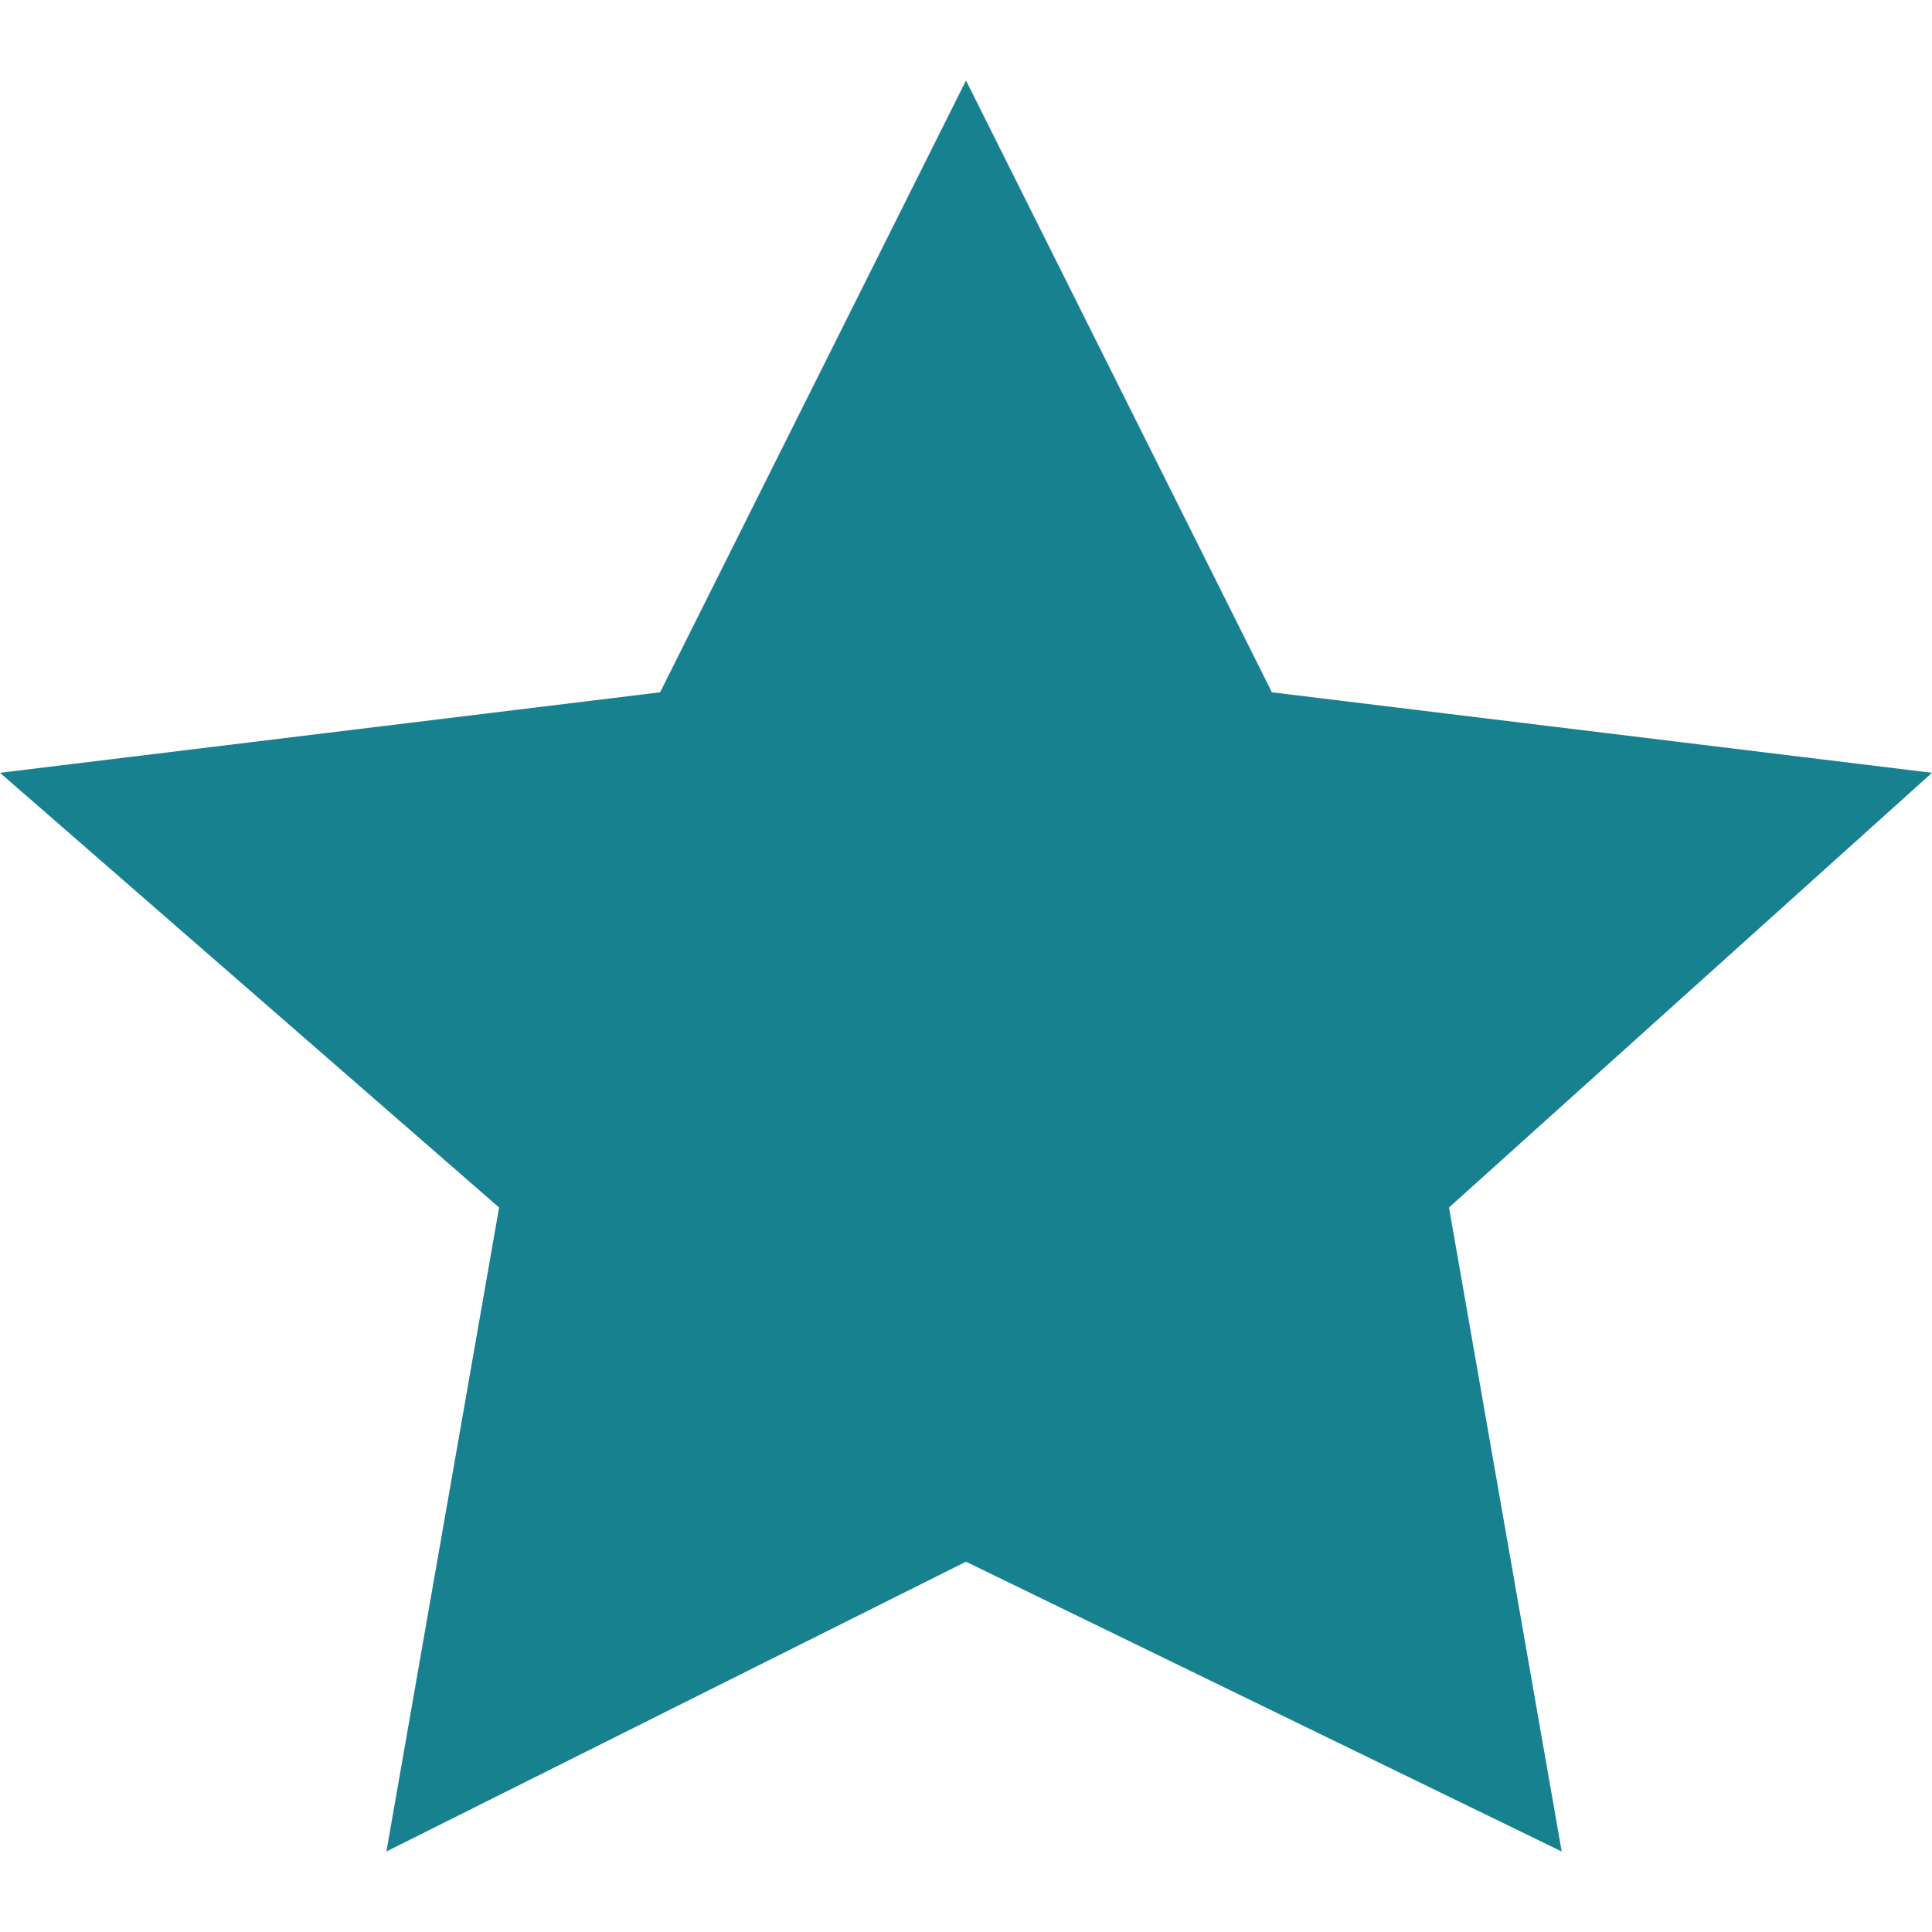
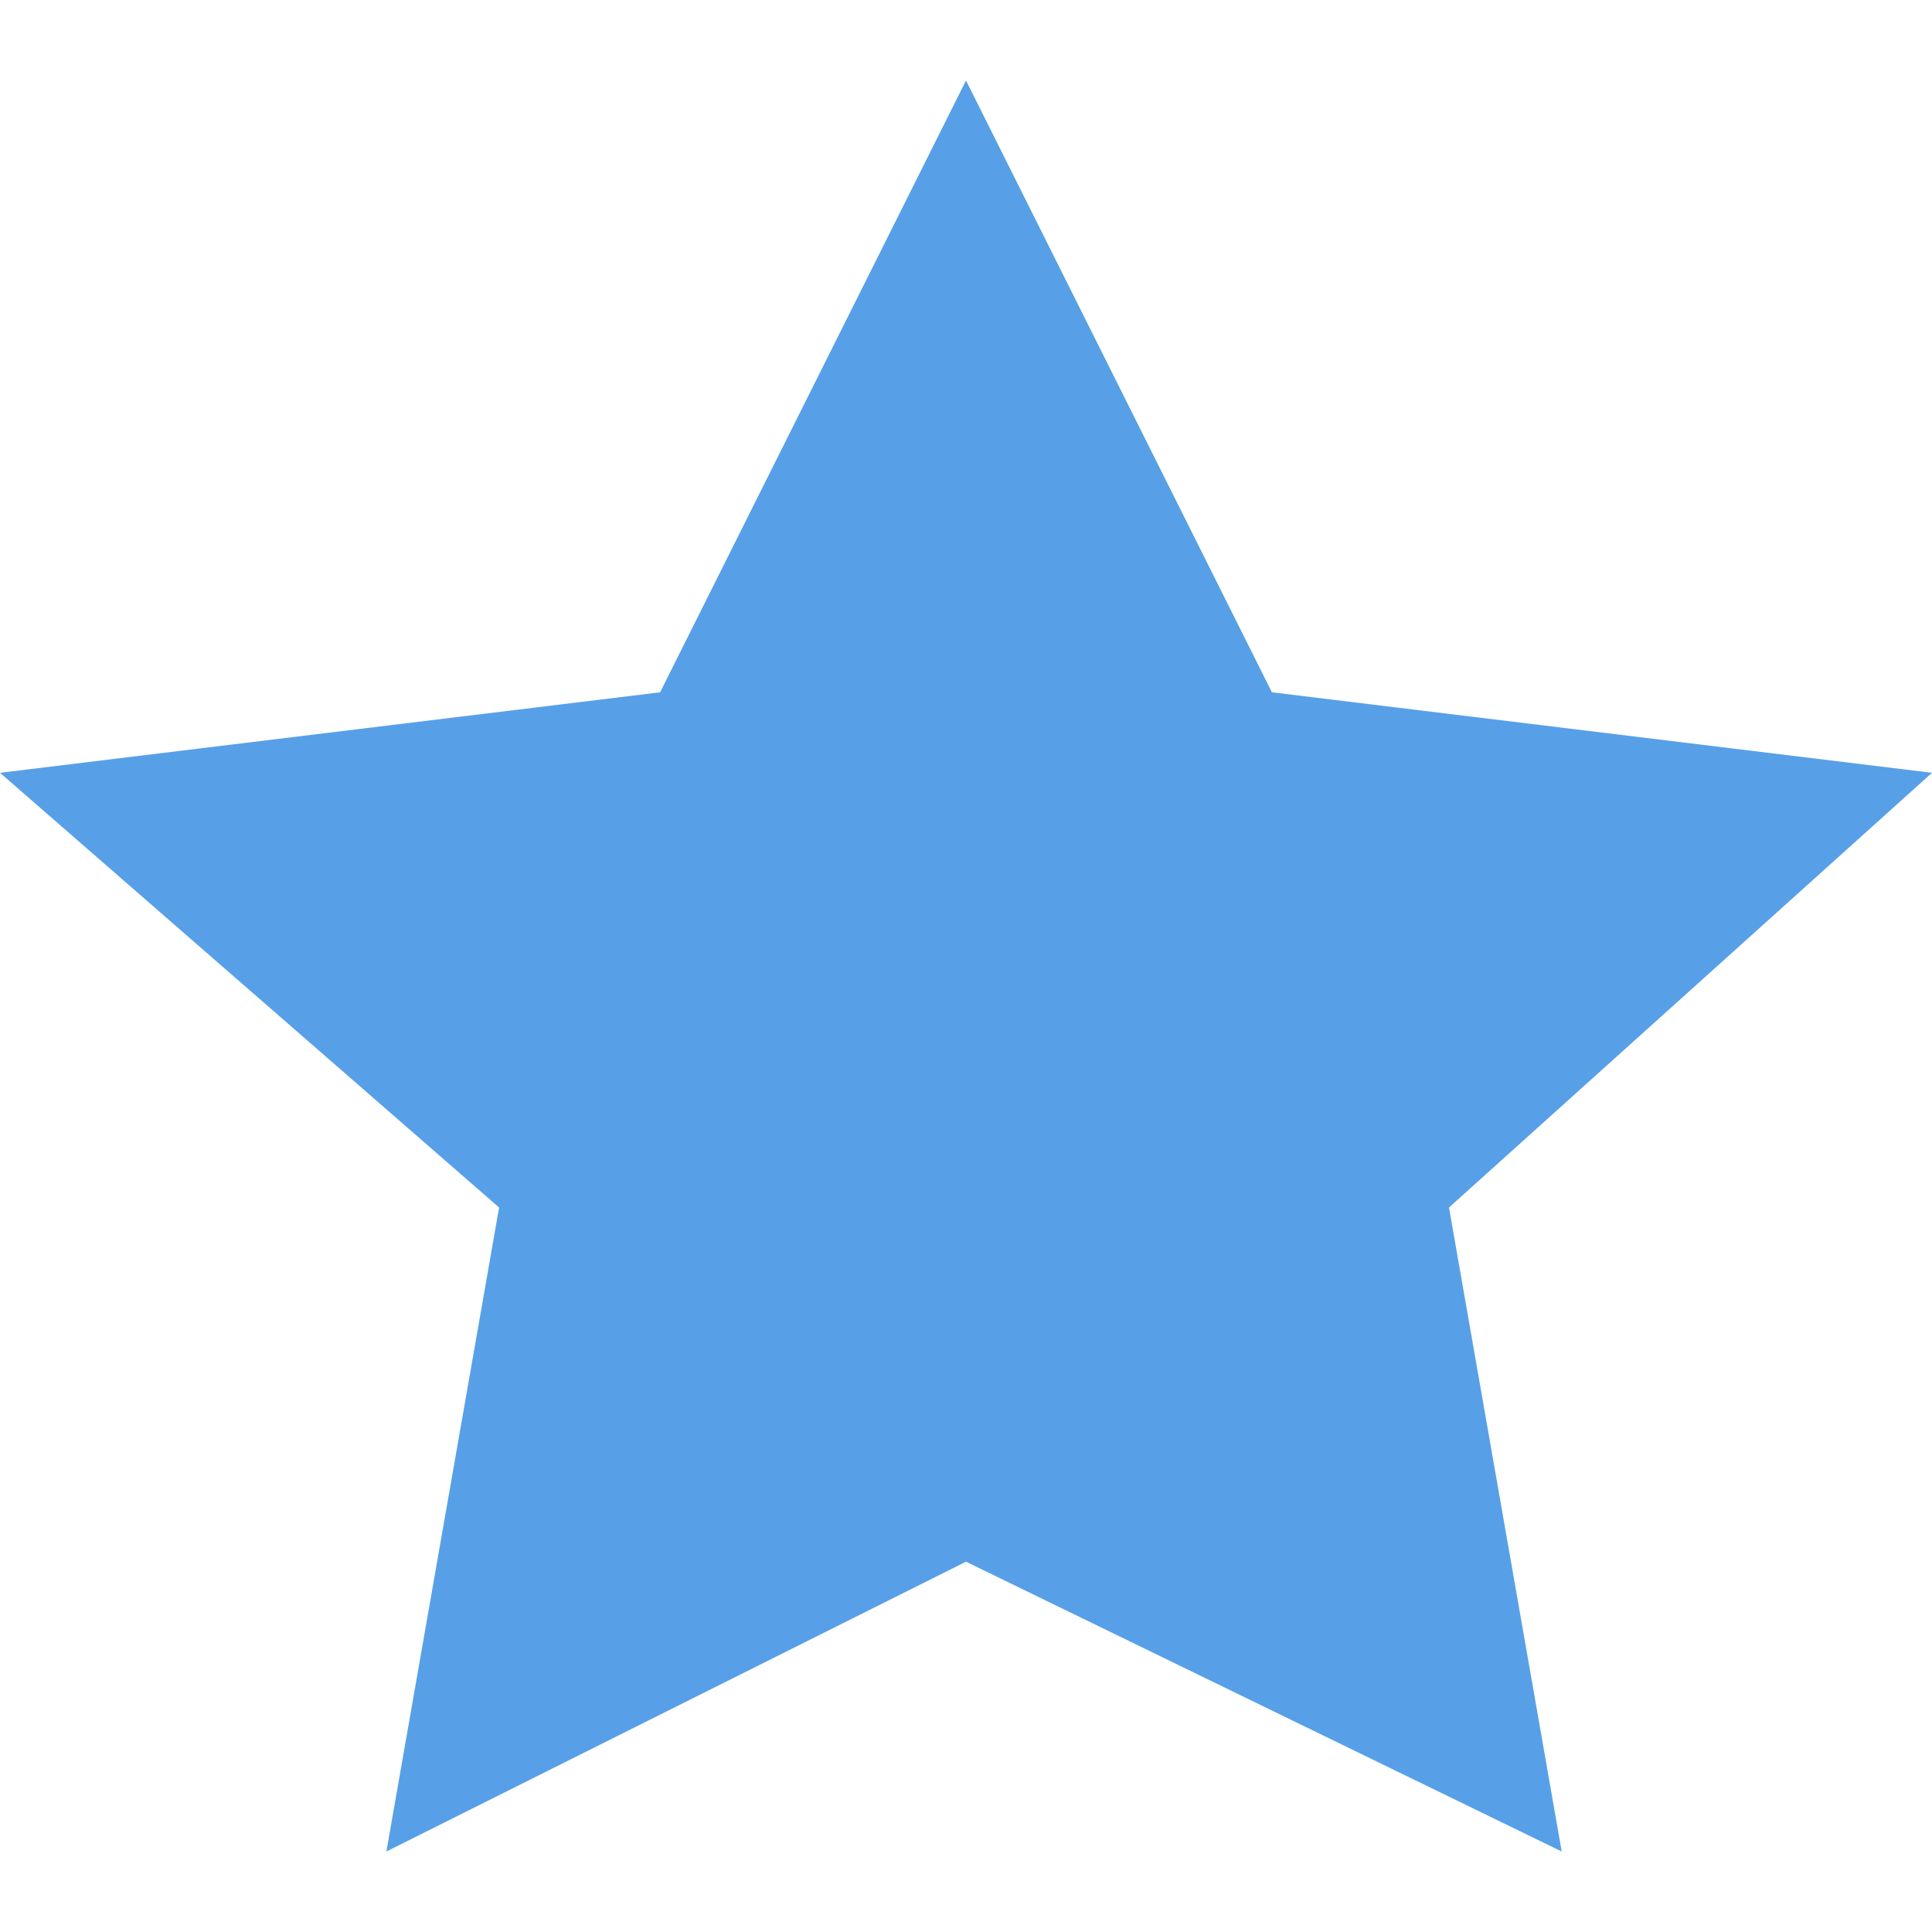
<svg xmlns="http://www.w3.org/2000/svg" version="1.1" id="Layer_1" x="0px" y="0px" width="12px" height="12px" viewBox="0 0 12 12" enable-background="new 0 0 12 12" xml:space="preserve">
-   <polygon fill="#188190" points="6,0.5 7.9,4.3 12,4.8 9,7.5 9.7,11.5 6,9.7 2.4,11.5 3.1,7.5 0,4.8 4.1,4.3 " />
+   <polygon fill="#57A0E7" points="6,0.5 7.9,4.3 12,4.8 9,7.5 9.7,11.5 6,9.7 2.4,11.5 3.1,7.5 0,4.8 4.1,4.3 " />
</svg>
